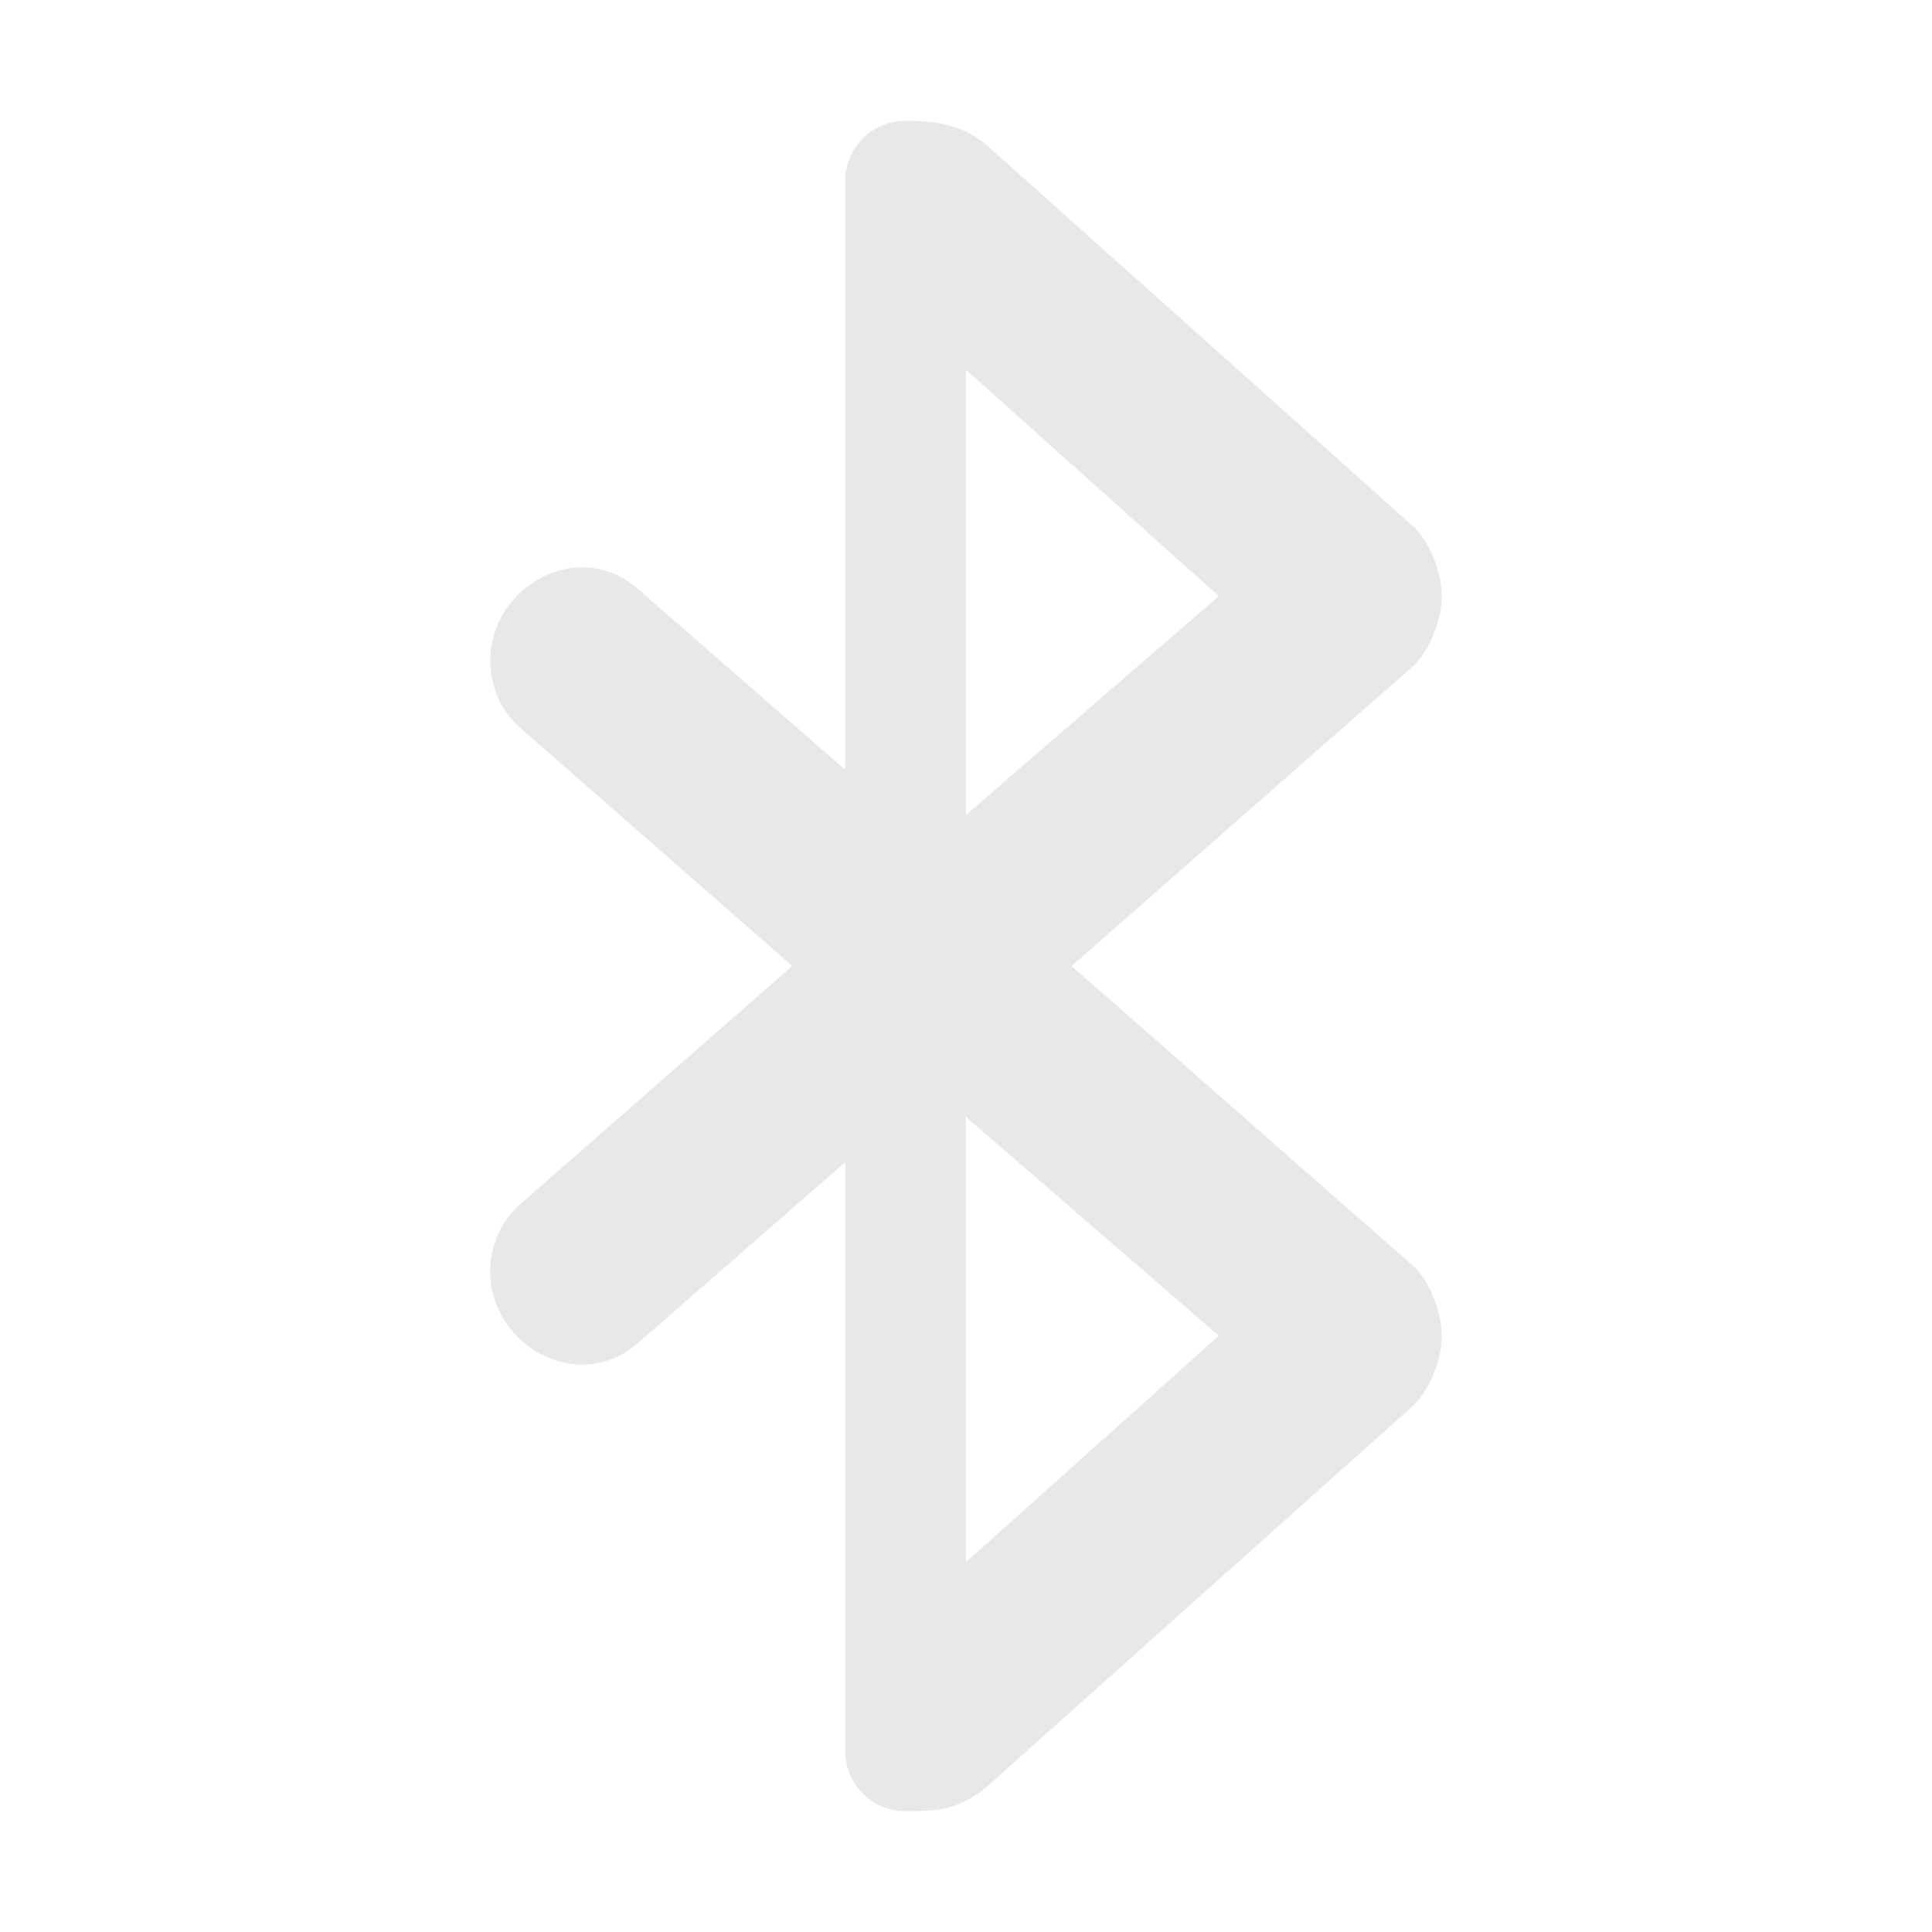
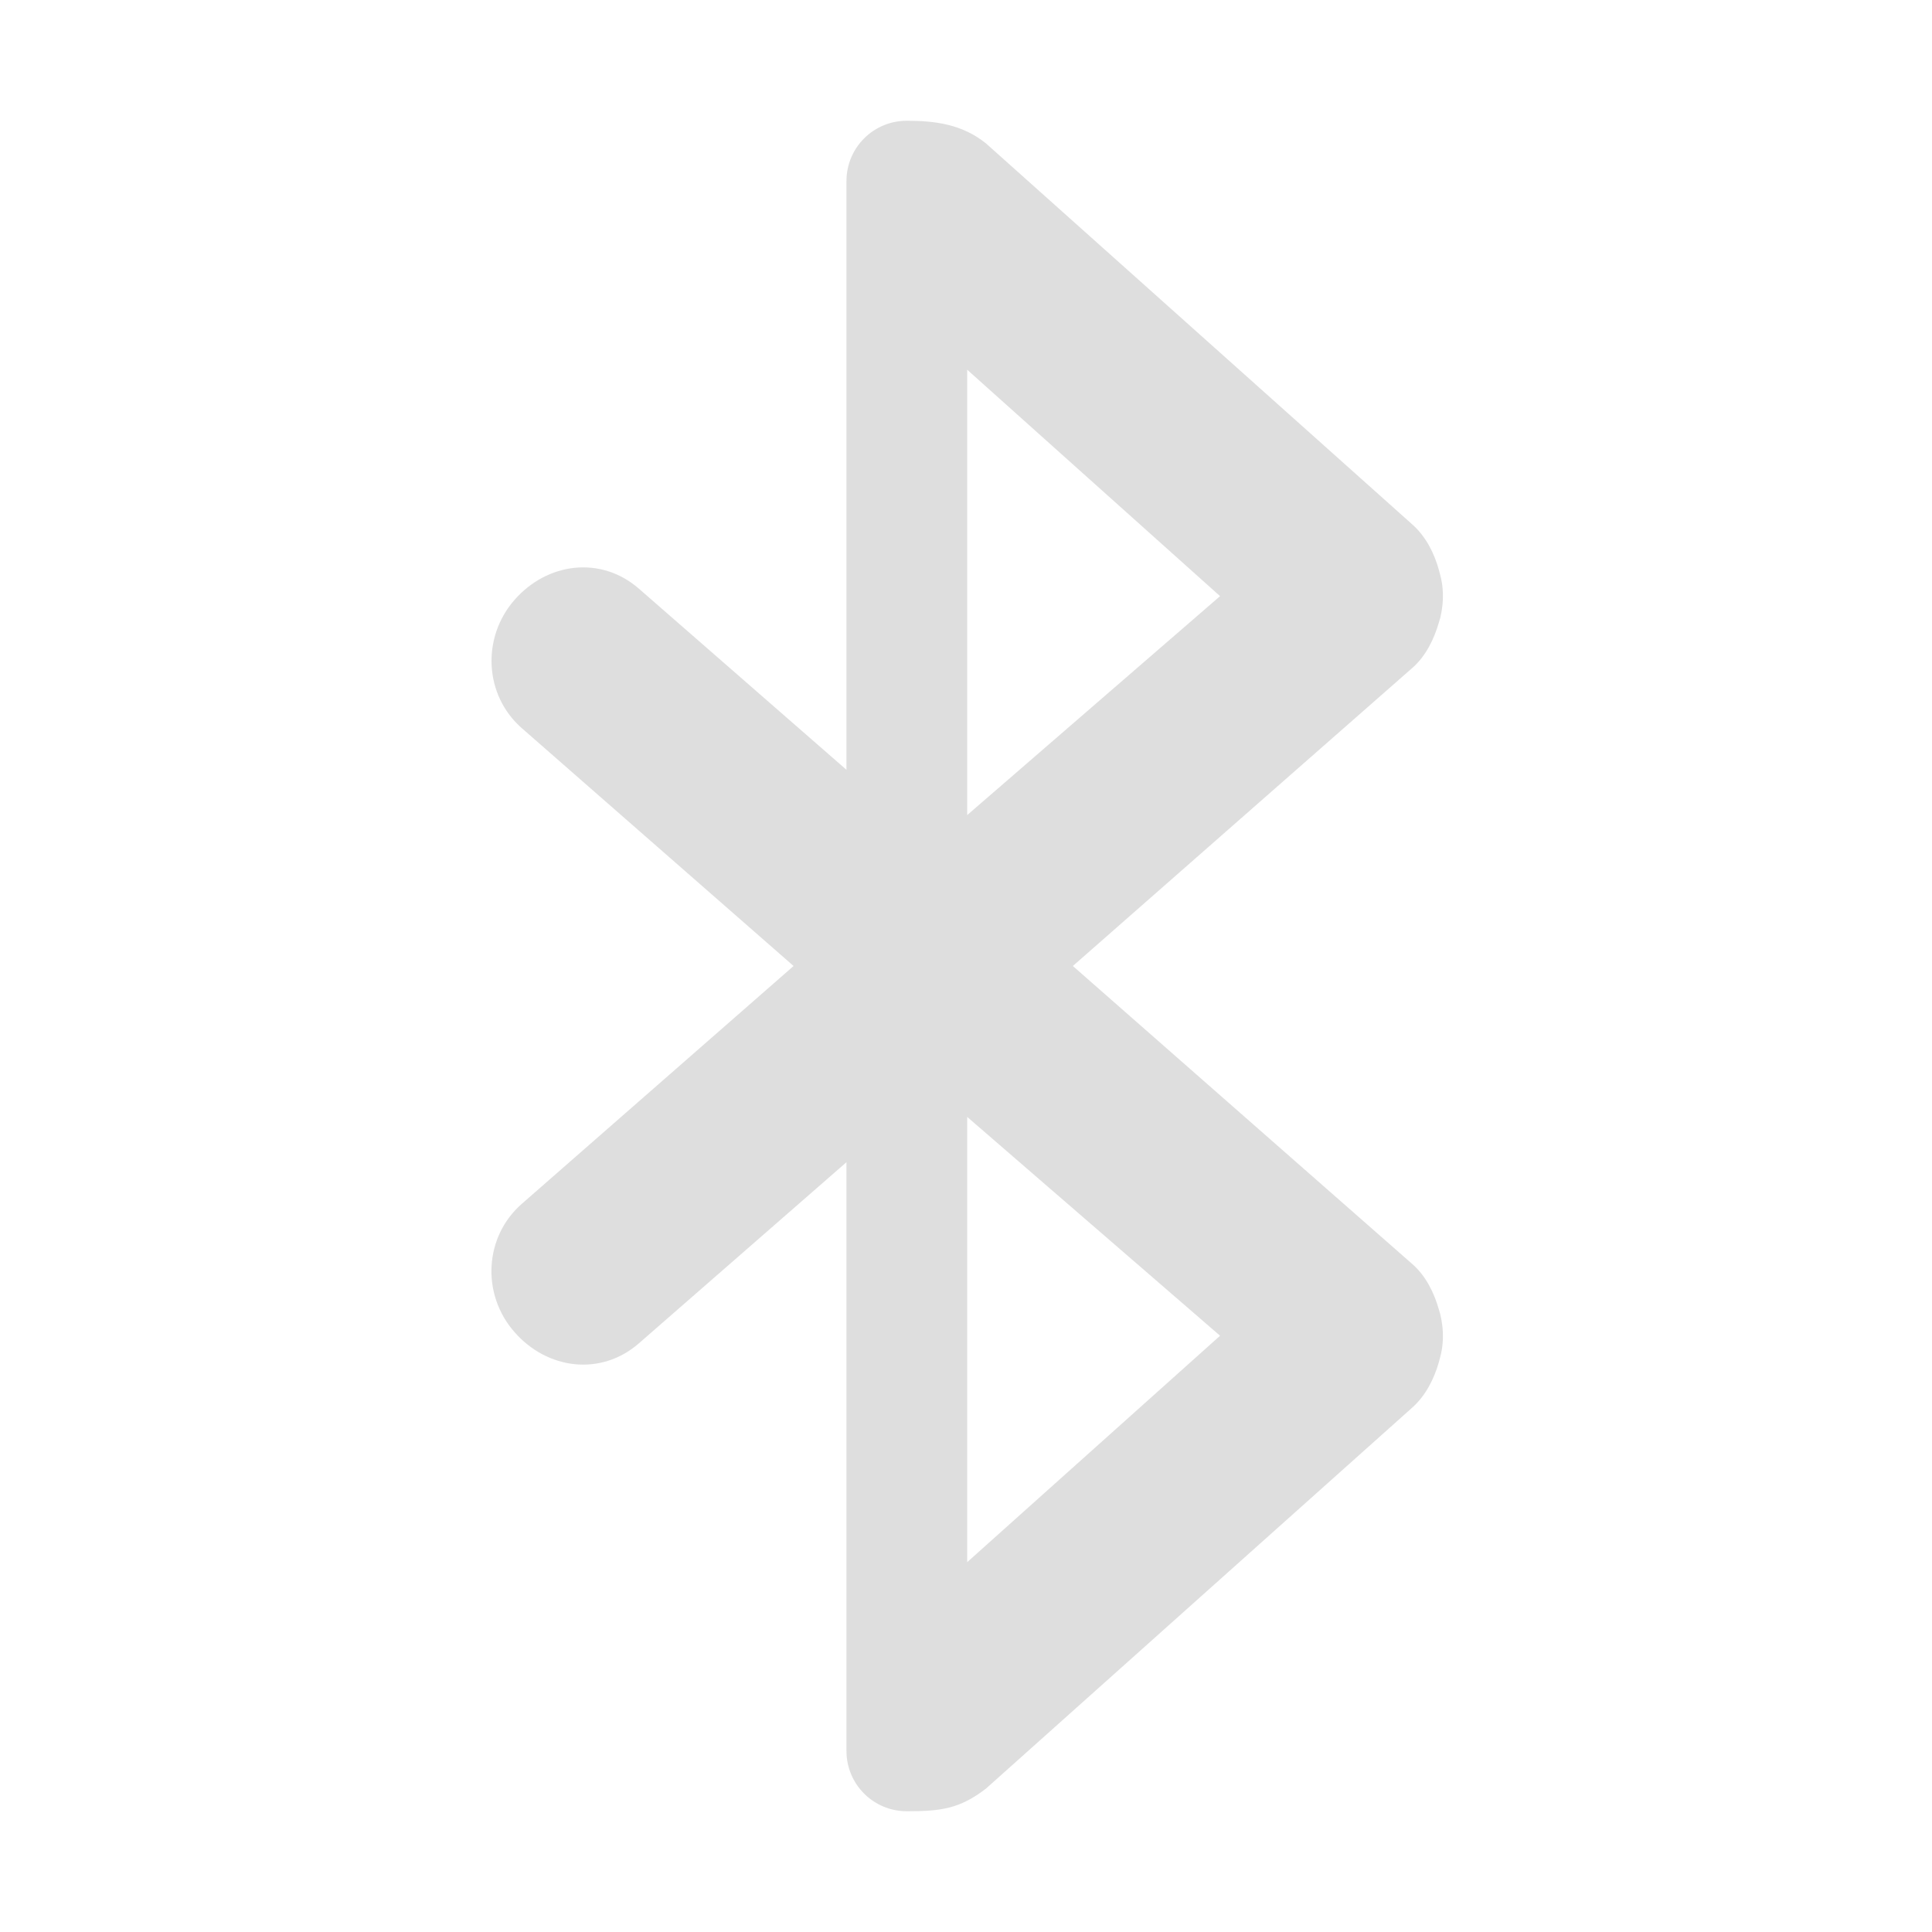
- <svg xmlns="http://www.w3.org/2000/svg" height="16" id="svg7384" version="1.1" width="16">
-   <defs id="defs7386" />
-   <g id="layer9" style="display:inline" transform="translate(-293.0004,462)">
-     <path d="m 300.5,-461 c -0.277,0 -0.5,0.223 -0.5,0.5 l 0,4.875 -1.719,-1.5 c -0.313,-0.273 -0.758,-0.219 -1.031,0.094 -0.273,0.313 -0.25,0.789 0.062,1.062 l 2.25,1.969 -2.25,1.969 c -0.313,0.273 -0.336,0.75 -0.062,1.062 0.273,0.313 0.718,0.367 1.031,0.094 l 1.719,-1.5 0,4.875 c 0,0.277 0.223,0.5 0.5,0.5 0.282,0 0.438,-0.019 0.656,-0.188 l 3.531,-3.156 c 0.112,-0.1 0.181,-0.241 0.219,-0.375 0.014,-0.051 0.028,-0.103 0.031,-0.156 0.004,-0.042 0.003,-0.083 0,-0.125 -0.006,-0.054 -0.014,-0.105 -0.031,-0.156 -0.038,-0.134 -0.106,-0.276 -0.219,-0.375 l -2.812,-2.469 2.812,-2.469 c 0.113,-0.099 0.18,-0.241 0.219,-0.375 0.018,-0.052 0.025,-0.103 0.031,-0.156 0.003,-0.042 0.004,-0.083 0,-0.125 -0.003,-0.053 -0.017,-0.105 -0.031,-0.156 -0.037,-0.134 -0.106,-0.275 -0.219,-0.375 l -3.531,-3.156 C 300.957,-460.973 300.729,-461 300.5,-461 z m 0.5,2.062 2.094,1.875 -2.094,1.812 z m 0,6.188 2.094,1.812 -2.094,1.875 z" id="path13869" style="opacity:0.35;color:#bebebe;fill:#bebebe;fill-opacity:1;fill-rule:nonzero;stroke:none;stroke-width:1.823;marker:none;visibility:visible;display:inline;overflow:visible;enable-background:accumulate" />
+ <svg xmlns="http://www.w3.org/2000/svg" version="1.1" width="16" height="16" id="svg6995">
+   <defs id="defs6997" />
+   <g id="layer1">
+     <path d="m 7.51,1 c -0.277,0 -0.5,0.223 -0.5,0.5 l 0,4.875 -1.719,-1.5 c -0.313,-0.273 -0.758,-0.219 -1.031,0.094 -0.273,0.313 -0.25,0.789 0.062,1.062 l 2.25,1.969 -2.25,1.969 c -0.313,0.273 -0.336,0.75 -0.062,1.062 0.273,0.313 0.718,0.367 1.031,0.094 l 1.719,-1.5 0,4.875 c 0,0.277 0.223,0.5 0.5,0.5 0.282,0 0.438,-0.02 0.656,-0.188 l 3.531,-3.156 c 0.112,-0.1 0.181,-0.241 0.219,-0.375 0.014,-0.051 0.028,-0.103 0.031,-0.156 0.004,-0.042 0.003,-0.083 0,-0.125 -0.006,-0.054 -0.014,-0.105 -0.031,-0.156 -0.038,-0.134 -0.106,-0.276 -0.219,-0.375 L 8.885,8 11.697,5.531 c 0.113,-0.099 0.18,-0.241 0.219,-0.375 0.018,-0.052 0.025,-0.103 0.031,-0.156 0.003,-0.042 0.004,-0.083 0,-0.125 -0.003,-0.053 -0.017,-0.105 -0.031,-0.156 -0.037,-0.134 -0.106,-0.275 -0.219,-0.375 L 8.166,1.188 C 7.967,1.027 7.739,1 7.51,1 z m 0.5,2.062 2.094,1.875 L 8.01,6.75 z m 0,6.188 2.094,1.812 -2.094,1.875 z" id="rect6885" style="opacity:0.5;color:#bebebe;fill:#bebebe;fill-opacity:1;fill-rule:nonzero;stroke:none;stroke-width:1.823;marker:none;visibility:visible;display:inline;overflow:visible;enable-background:accumulate" />
  </g>
-   <g id="layer10" style="display:inline" transform="translate(-293.0004,462)" />
-   <g id="layer11" transform="translate(-293.0004,462)" />
-   <g id="layer13" style="display:inline" transform="translate(-293.0004,462)" />
-   <g id="layer14" transform="translate(-293.0004,462)" />
-   <g id="layer15" style="display:inline" transform="translate(-293.0004,462)" />
-   <g id="g71291" style="display:inline" transform="translate(-293.0004,462)" />
-   <g id="g4953" style="display:inline" transform="translate(-293.0004,462)" />
-   <g id="layer12" style="display:inline" transform="translate(-293.0004,462)" />
</svg>
